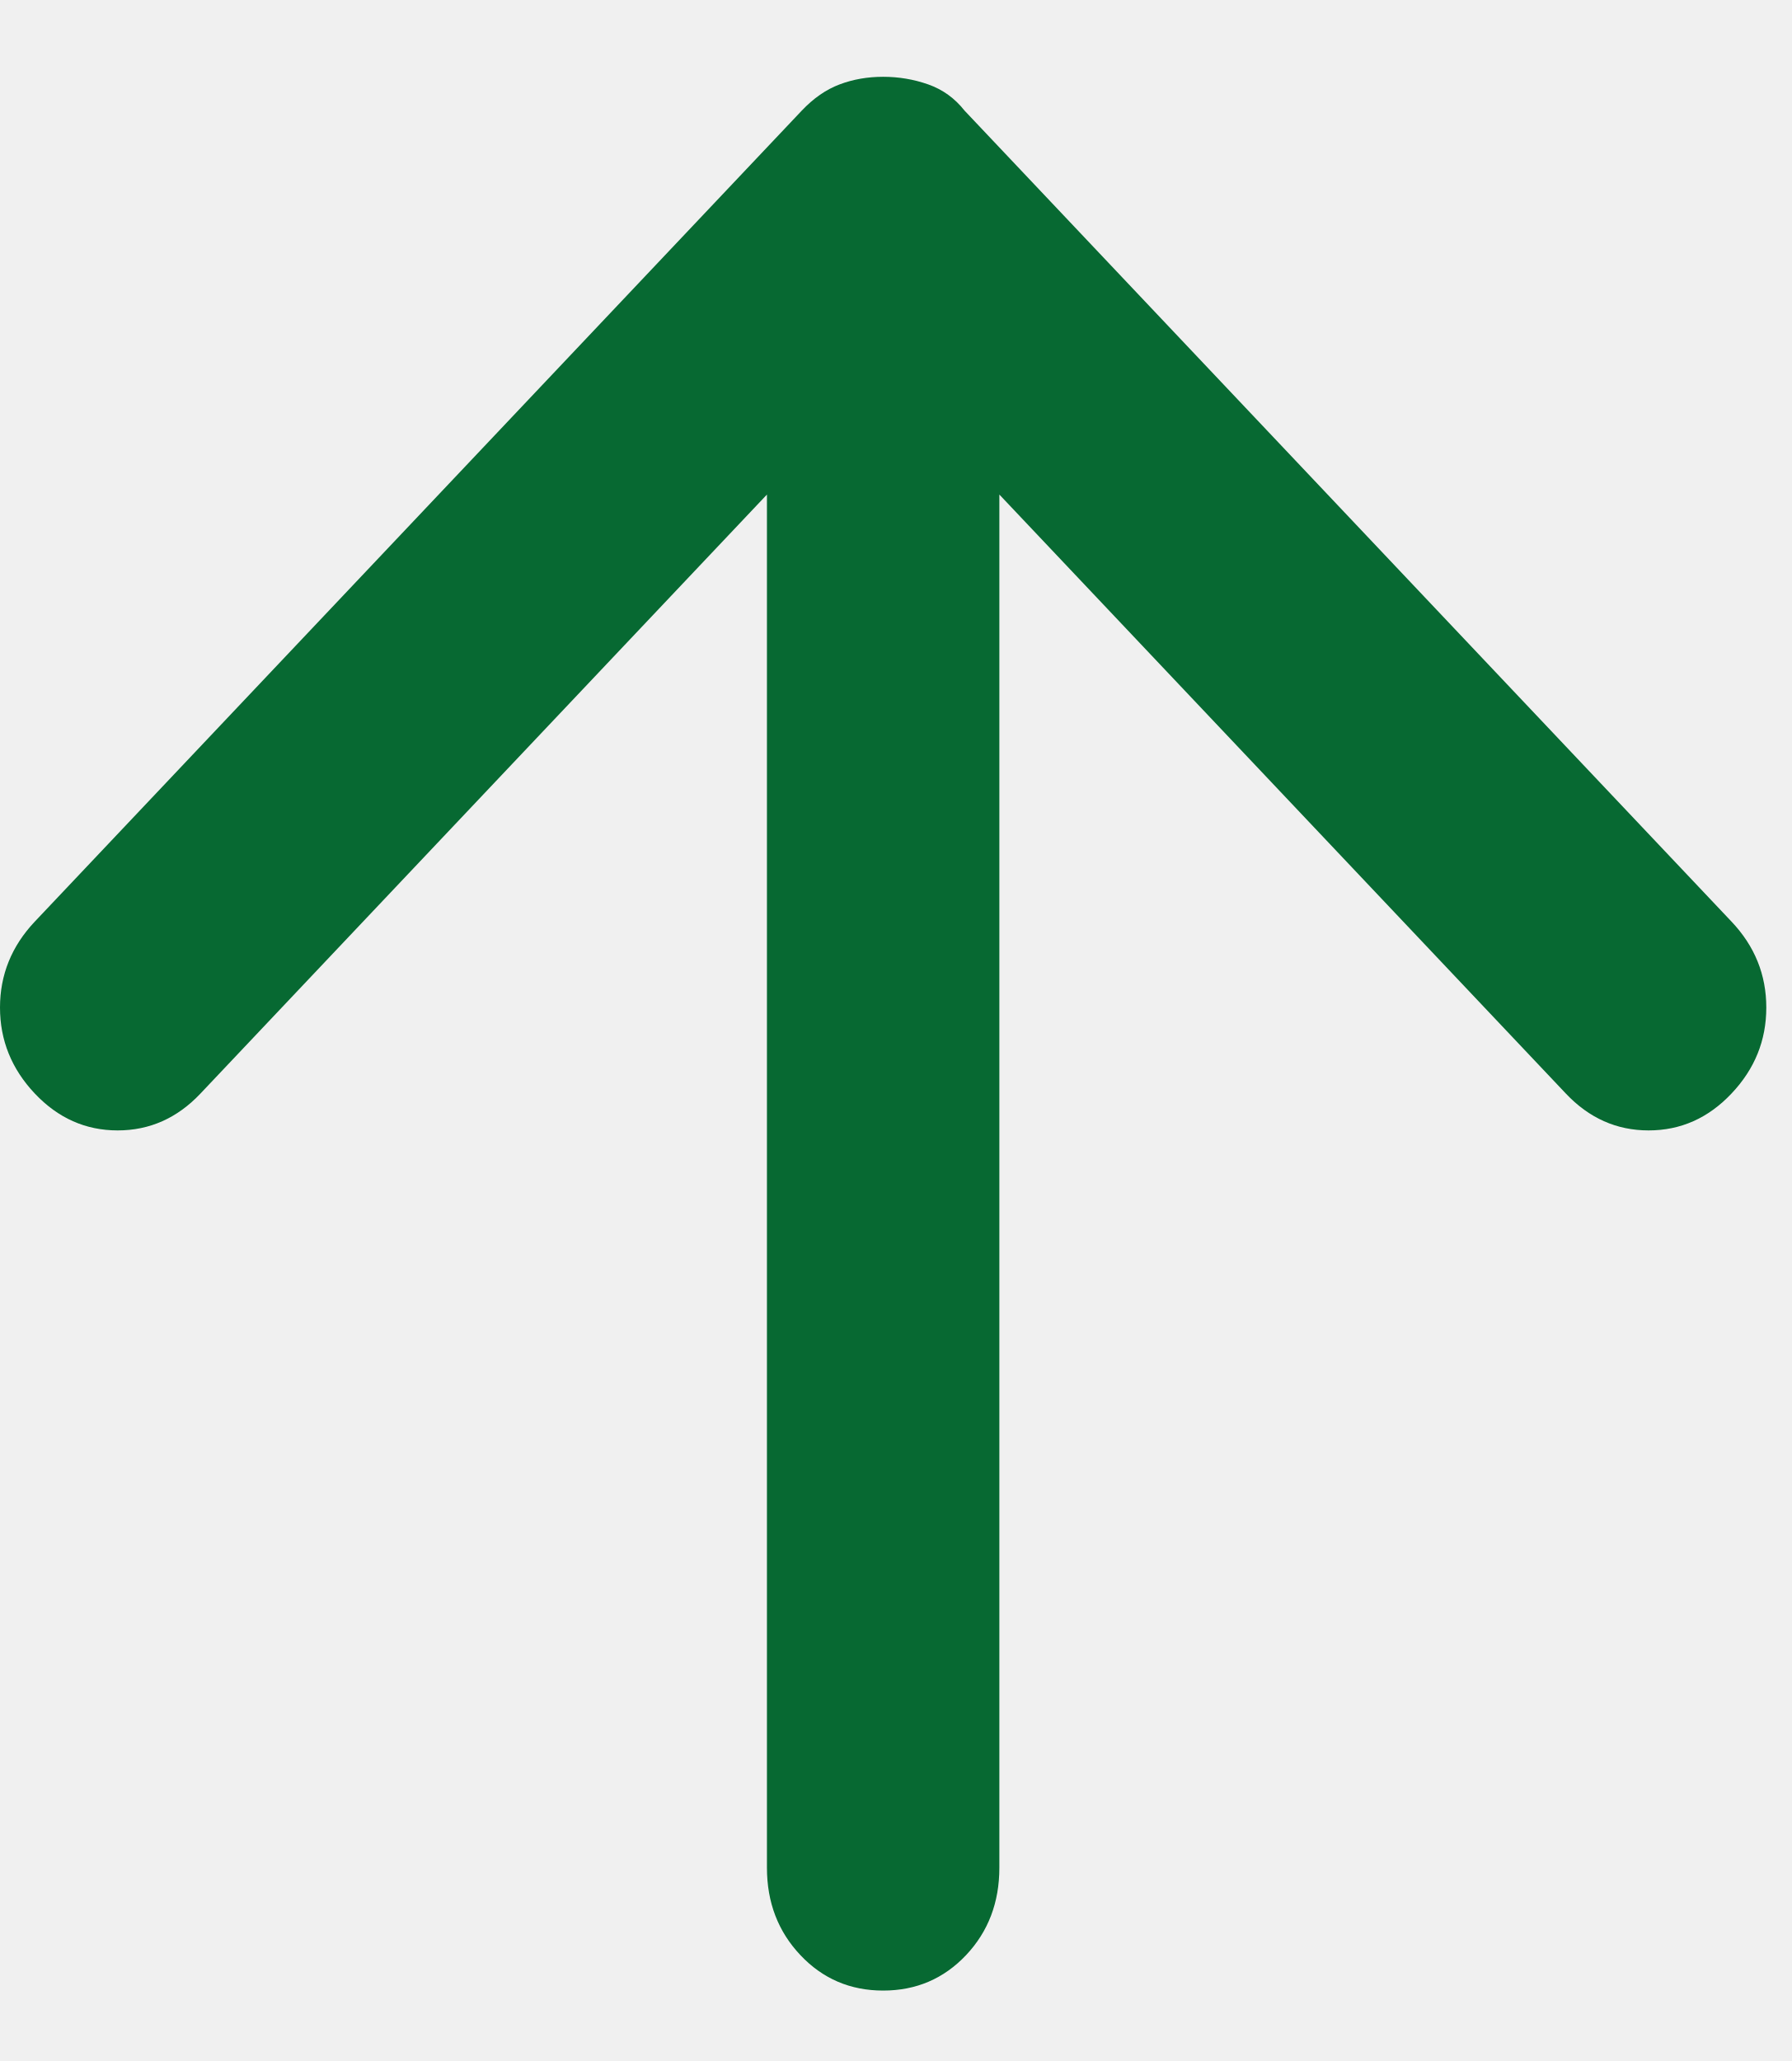
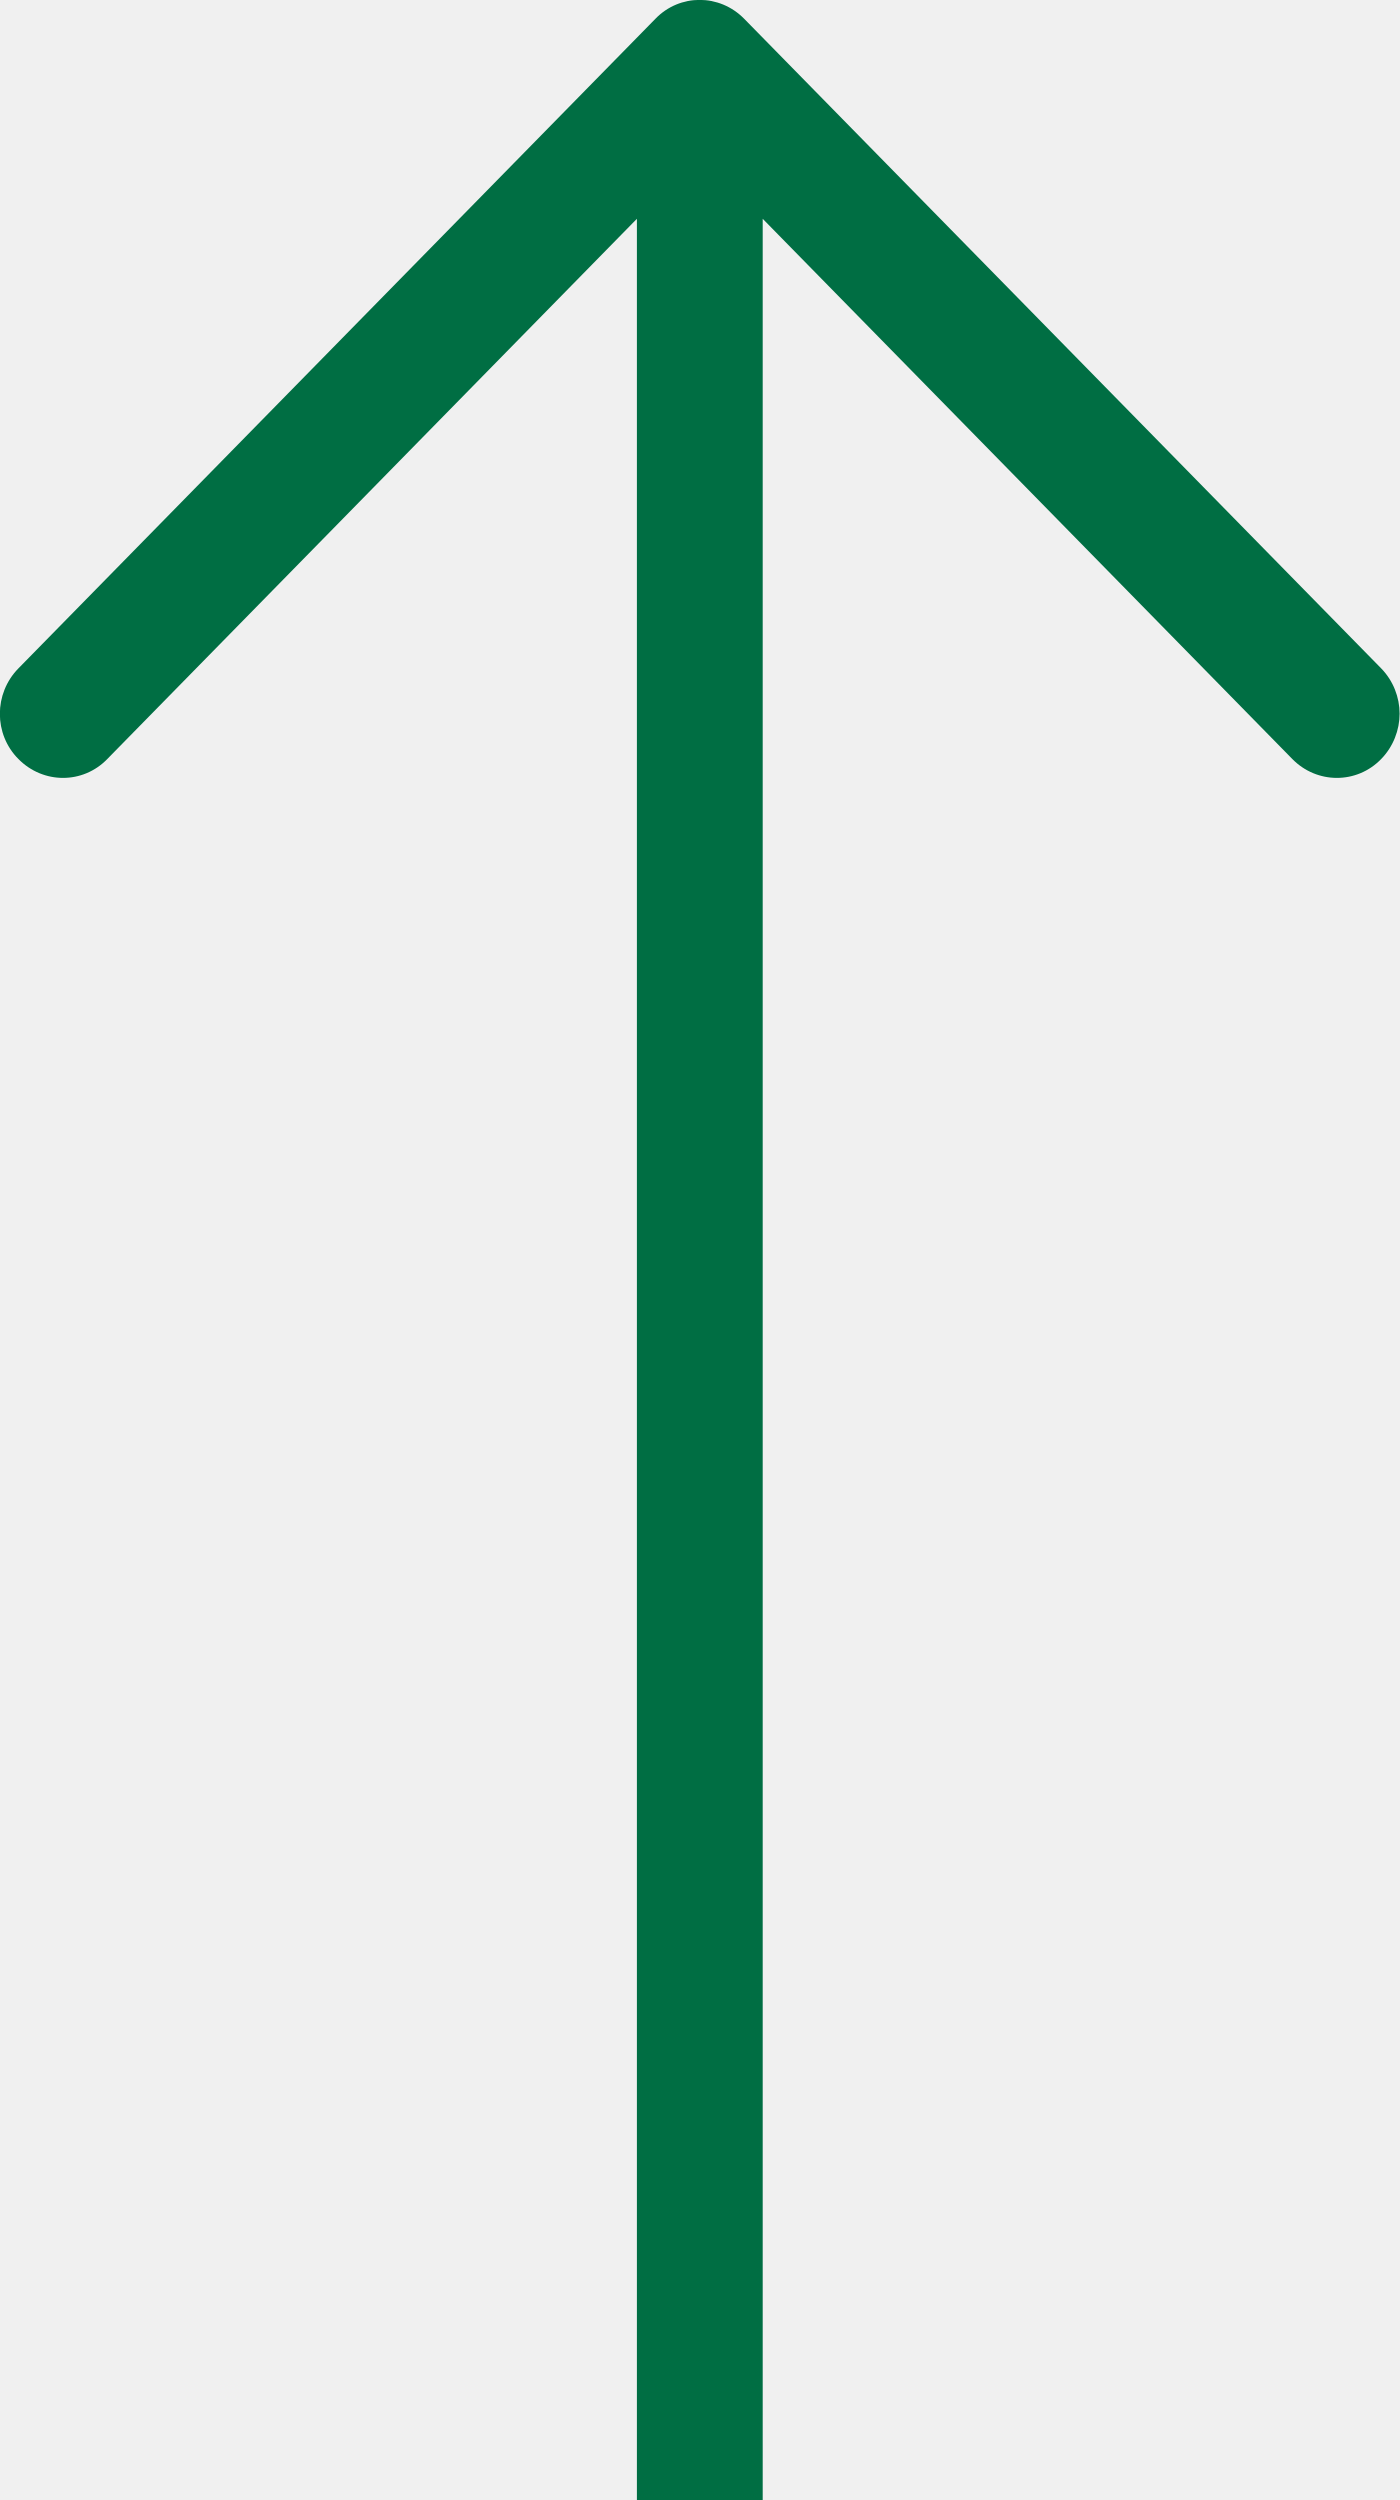
- <svg xmlns="http://www.w3.org/2000/svg" width="20" height="23" viewBox="0 0 20 23" fill="none">
-   <path d="M9.857 22.214C9.49 22.214 9.182 22.082 8.934 21.819C8.685 21.556 8.56 21.231 8.56 20.843V5.519L2.237 12.204C1.978 12.478 1.67 12.615 1.313 12.615C0.956 12.615 0.648 12.478 0.389 12.204C0.13 11.93 0 11.61 0 11.244C0 10.878 0.13 10.558 0.389 10.284L8.949 1.234C9.079 1.097 9.219 0.999 9.371 0.942C9.522 0.885 9.684 0.857 9.857 0.857C10.03 0.857 10.198 0.885 10.36 0.942C10.522 0.999 10.657 1.097 10.765 1.234L19.325 10.284C19.585 10.558 19.714 10.878 19.714 11.244C19.714 11.61 19.585 11.93 19.325 12.204C19.066 12.478 18.758 12.615 18.4 12.615C18.044 12.615 17.736 12.478 17.477 12.204L11.154 5.519V20.843C11.154 21.231 11.03 21.556 10.782 21.819C10.533 22.082 10.225 22.214 9.857 22.214Z" fill="#076932" />
+ <svg xmlns="http://www.w3.org/2000/svg" width="14" height="25" viewBox="0 0 14 25" fill="none">
+   <g clip-path="url(#clip0_405_40)">
+     <path d="M6.554 0.188L0.184 6.684C-0.063 6.936 -0.063 7.342 0.184 7.59C0.432 7.842 0.83 7.842 1.073 7.59L6.369 2.188L6.369 25L7.627 25L7.627 2.188L12.923 7.59C13.17 7.842 13.569 7.842 13.812 7.59C13.933 7.466 13.996 7.299 13.996 7.137C13.996 6.974 13.933 6.808 13.812 6.684L7.442 0.188C7.195 -0.064 6.797 -0.064 6.554 0.188Z" fill="#006E43" />
+   </g>
+   <defs>
+     <clipPath id="clip0_405_40">
+       <rect width="25" height="14" fill="white" transform="translate(0 25) rotate(-90)" />
+     </clipPath>
+   </defs>
</svg>
